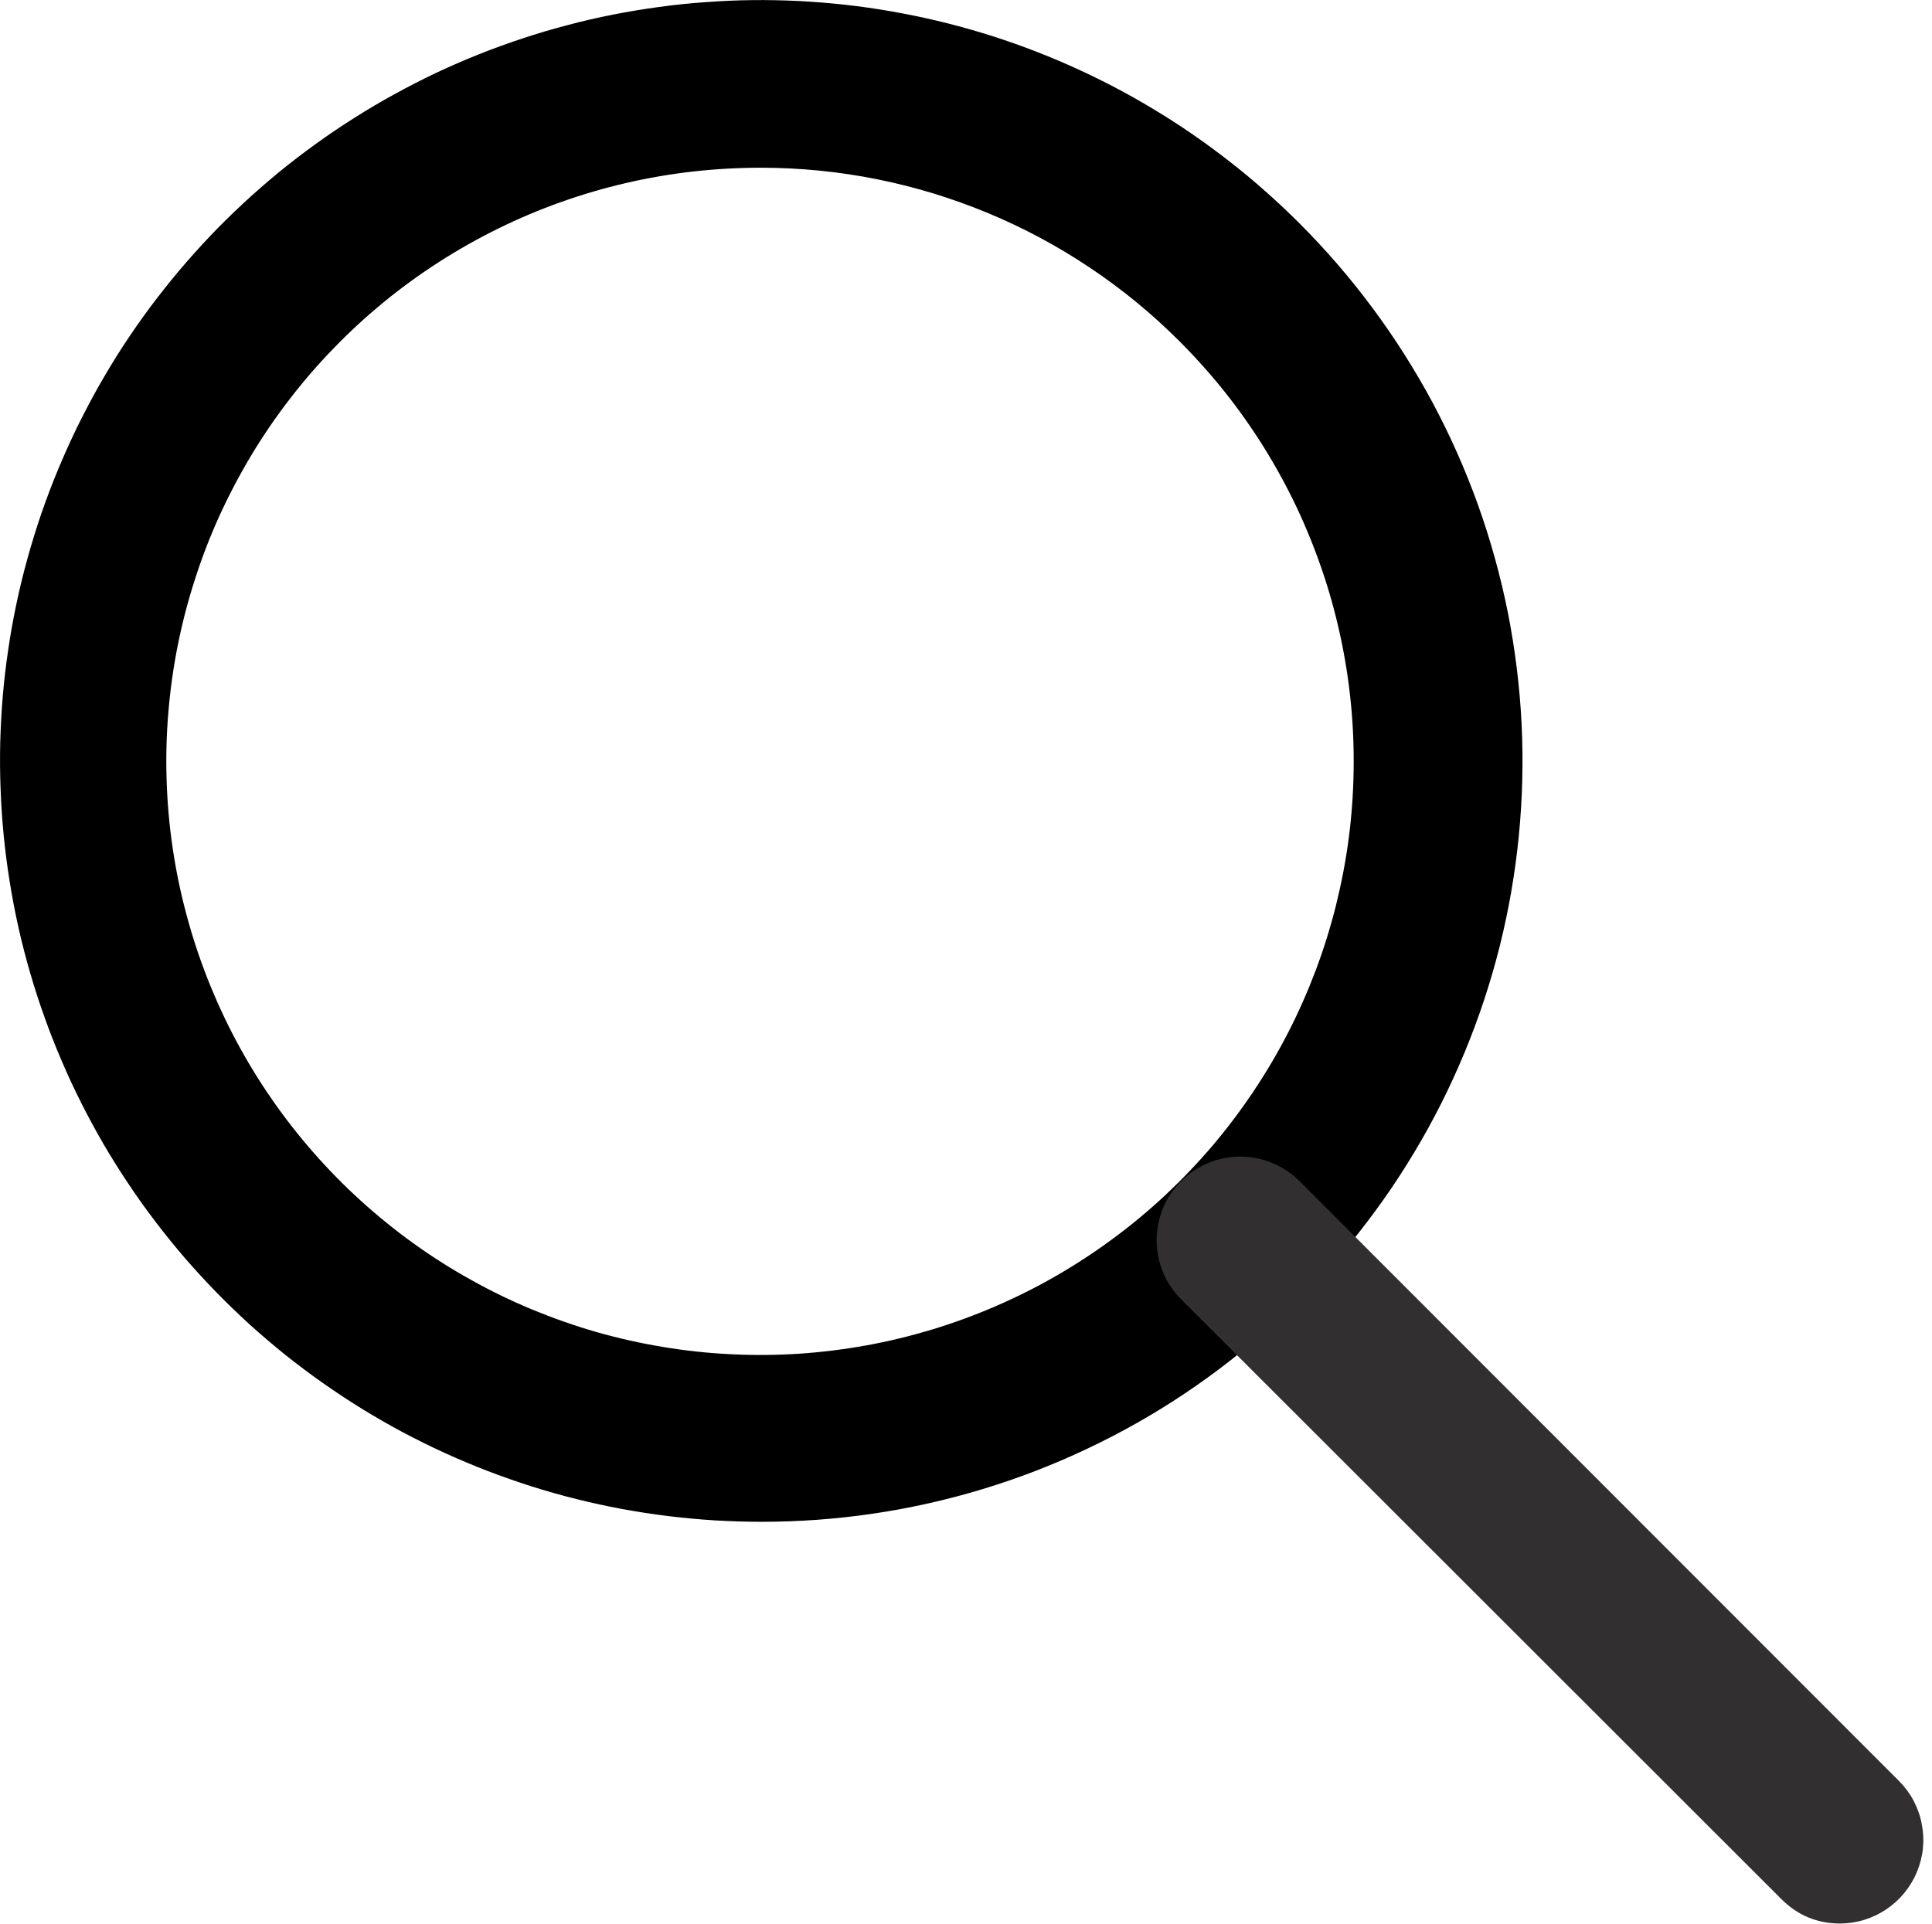
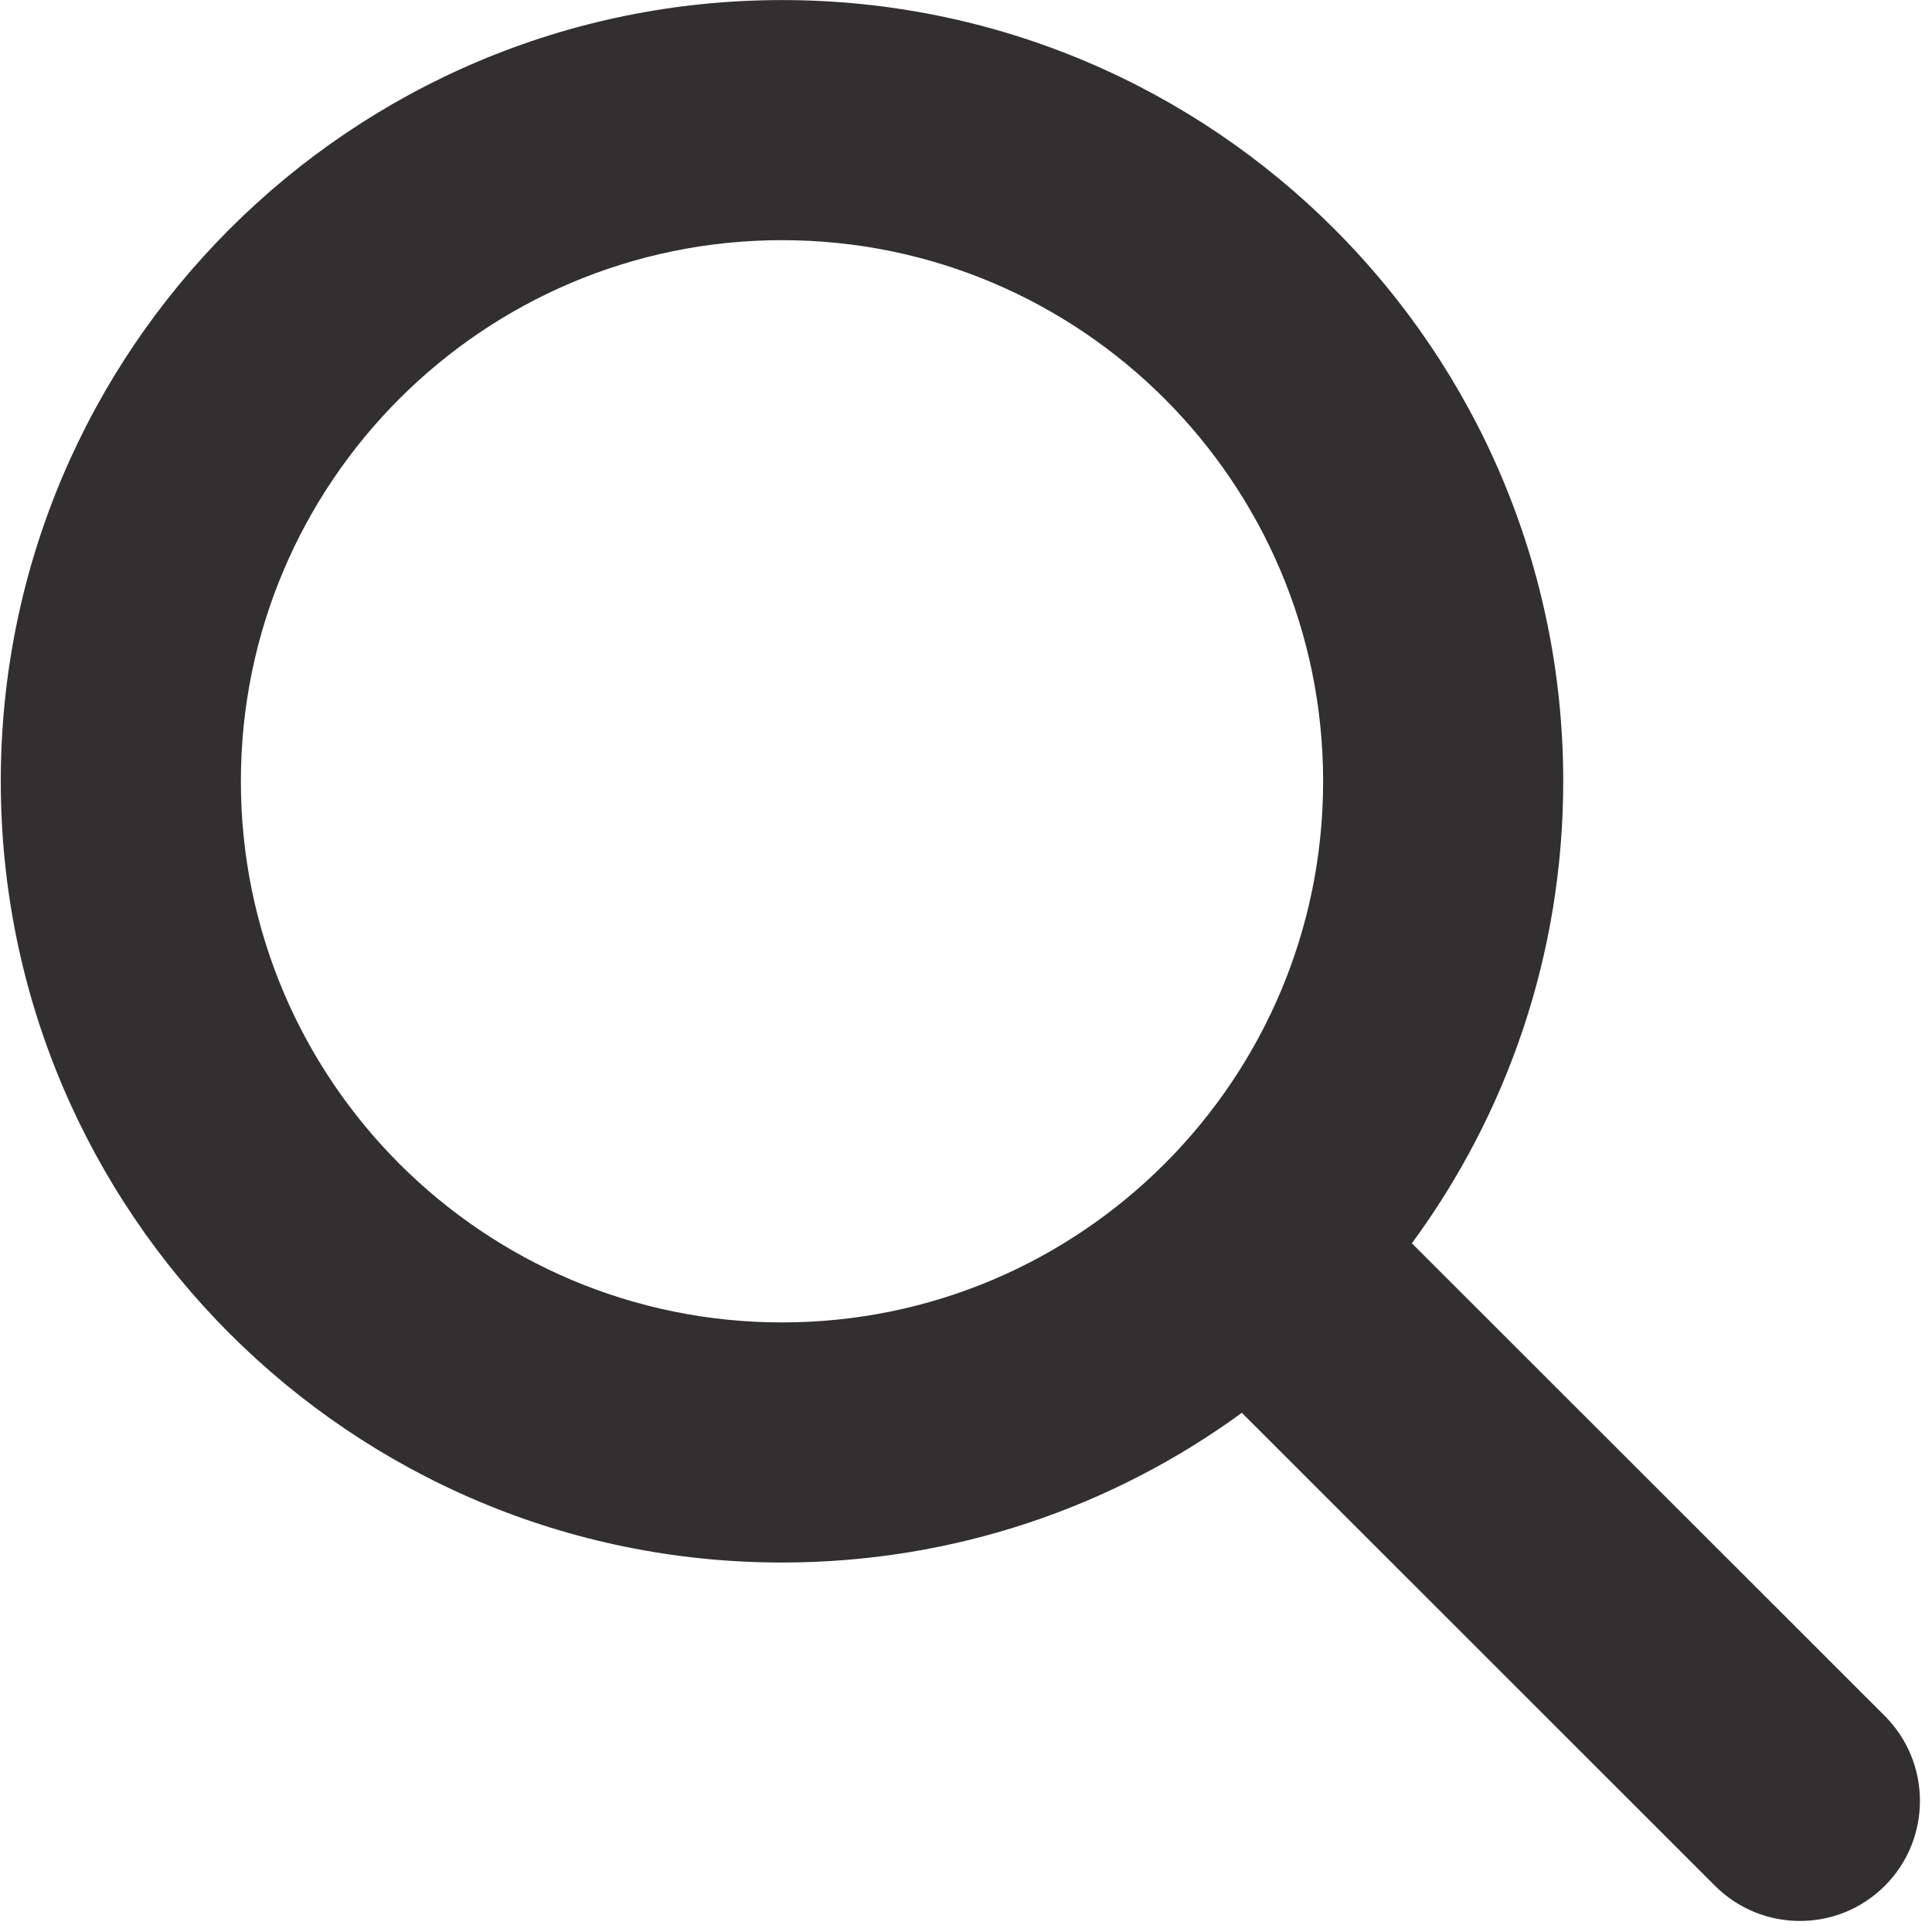
- <svg xmlns="http://www.w3.org/2000/svg" zoomAndPan="magnify" preserveAspectRatio="xMidYMid meet" version="1.0" viewBox="114.4 296.05 84.28 83.92">
+ <svg xmlns="http://www.w3.org/2000/svg" zoomAndPan="magnify" preserveAspectRatio="xMidYMid meet" version="1.0" viewBox="111.68 292.97 87 87">
  <defs>
-     <clipPath id="a818cec260">
-       <path d="M 164 346 L 198.68 346 L 198.68 379.973 L 164 379.973 Z M 164 346 " clip-rule="nonzero" />
+     <clipPath id="61f148aecc">
+       <path d="M 111.68 292.973 L 198.68 292.973 L 198.68 379.973 L 111.68 379.973 Z M 111.68 292.973 " clip-rule="nonzero" />
    </clipPath>
  </defs>
-   <path fill="#000000" d="M 147.613 362.445 C 146.934 362.445 146.254 362.422 145.574 362.383 C 144.898 362.34 144.223 362.277 143.547 362.195 C 142.875 362.113 142.203 362.008 141.535 361.887 C 140.867 361.762 140.203 361.617 139.543 361.453 C 138.883 361.289 138.23 361.102 137.582 360.898 C 136.938 360.691 136.297 360.469 135.66 360.223 C 135.027 359.98 134.402 359.715 133.785 359.434 C 133.164 359.152 132.559 358.848 131.957 358.531 C 131.359 358.211 130.77 357.871 130.191 357.516 C 129.613 357.16 129.047 356.785 128.492 356.395 C 127.934 356.004 127.391 355.594 126.859 355.172 C 126.332 354.746 125.812 354.305 125.309 353.852 C 124.809 353.395 124.316 352.922 123.844 352.438 C 123.367 351.949 122.91 351.449 122.465 350.938 C 122.023 350.422 121.594 349.895 121.184 349.355 C 120.77 348.812 120.375 348.262 120 347.695 C 119.621 347.133 119.262 346.555 118.918 345.969 C 118.578 345.383 118.254 344.785 117.949 344.18 C 117.641 343.57 117.355 342.957 117.09 342.332 C 116.82 341.707 116.57 341.074 116.344 340.434 C 116.113 339.797 115.906 339.148 115.715 338.496 C 115.527 337.844 115.355 337.188 115.207 336.523 C 115.059 335.859 114.93 335.195 114.824 334.523 C 114.715 333.852 114.629 333.18 114.562 332.504 C 114.496 331.828 114.449 331.148 114.426 330.473 C 114.398 329.793 114.395 329.113 114.41 328.434 C 114.43 327.754 114.465 327.078 114.523 326.398 C 114.582 325.723 114.66 325.047 114.762 324.375 C 114.859 323.703 114.98 323.035 115.121 322.371 C 115.262 321.707 115.422 321.047 115.605 320.395 C 115.785 319.738 115.988 319.09 116.207 318.445 C 116.43 317.805 116.668 317.168 116.93 316.543 C 117.191 315.914 117.469 315.297 117.766 314.684 C 118.066 314.074 118.383 313.473 118.715 312.883 C 119.051 312.293 119.402 311.711 119.773 311.141 C 120.145 310.574 120.531 310.016 120.938 309.469 C 121.344 308.926 121.766 308.391 122.203 307.871 C 122.641 307.352 123.094 306.848 123.559 306.355 C 124.027 305.863 124.512 305.387 125.012 304.922 C 125.508 304.461 126.02 304.016 126.543 303.582 C 127.07 303.152 127.609 302.738 128.16 302.34 C 128.711 301.941 129.273 301.562 129.848 301.199 C 130.422 300.836 131.004 300.488 131.602 300.164 C 132.195 299.836 132.801 299.527 133.414 299.234 C 134.027 298.945 134.652 298.676 135.281 298.422 C 135.914 298.172 136.551 297.938 137.195 297.727 C 137.84 297.512 138.492 297.32 139.148 297.148 C 139.805 296.973 140.469 296.82 141.133 296.688 C 141.801 296.559 142.469 296.445 143.145 296.355 C 143.816 296.262 144.492 296.191 145.168 296.145 C 145.848 296.094 146.527 296.062 147.203 296.055 C 147.883 296.047 148.562 296.062 149.242 296.094 C 149.922 296.129 150.598 296.184 151.273 296.258 C 151.949 296.332 152.621 296.43 153.289 296.547 C 153.957 296.664 154.625 296.801 155.285 296.957 C 155.945 297.113 156.602 297.293 157.25 297.488 C 157.902 297.688 158.543 297.902 159.18 298.141 C 159.816 298.379 160.445 298.633 161.066 298.91 C 161.688 299.188 162.301 299.48 162.902 299.793 C 163.504 300.105 164.098 300.438 164.68 300.789 C 165.262 301.137 165.836 301.504 166.395 301.891 C 166.953 302.273 167.5 302.676 168.035 303.094 C 168.574 303.512 169.094 303.945 169.602 304.398 C 170.113 304.848 170.605 305.312 171.086 305.793 C 172.242 306.949 173.305 308.18 174.277 309.492 C 175.25 310.801 176.121 312.176 176.895 313.617 C 177.664 315.055 178.324 316.543 178.875 318.078 C 179.426 319.617 179.859 321.188 180.18 322.785 C 180.496 324.387 180.695 326.004 180.777 327.633 C 180.855 329.266 180.816 330.891 180.656 332.516 C 180.496 334.141 180.219 335.746 179.824 337.328 C 179.426 338.914 178.914 340.461 178.289 341.969 C 177.664 343.477 176.934 344.93 176.094 346.328 C 175.254 347.73 174.316 349.059 173.281 350.32 C 172.242 351.582 171.121 352.762 169.91 353.859 C 168.699 354.953 167.418 355.957 166.059 356.863 C 164.703 357.77 163.285 358.57 161.809 359.266 C 160.332 359.965 158.812 360.551 157.25 361.023 C 155.688 361.496 154.098 361.852 152.484 362.09 C 150.867 362.328 149.246 362.445 147.613 362.445 Z M 147.613 303.367 C 146.621 303.367 145.633 303.422 144.648 303.531 C 143.668 303.641 142.691 303.809 141.727 304.031 C 140.762 304.254 139.812 304.531 138.879 304.863 C 137.945 305.195 137.035 305.578 136.145 306.016 C 135.258 306.453 134.395 306.938 133.562 307.473 C 132.727 308.008 131.926 308.59 131.16 309.215 C 130.395 309.844 129.664 310.512 128.977 311.223 C 128.285 311.934 127.637 312.68 127.035 313.465 C 126.43 314.25 125.871 315.066 125.363 315.914 C 124.852 316.766 124.391 317.641 123.98 318.539 C 123.57 319.441 123.211 320.363 122.91 321.309 C 122.605 322.25 122.355 323.207 122.16 324.176 C 121.965 325.148 121.828 326.129 121.746 327.113 C 121.66 328.102 121.637 329.09 121.668 330.082 C 121.699 331.07 121.785 332.055 121.93 333.035 C 122.074 334.016 122.273 334.984 122.531 335.941 C 122.785 336.898 123.094 337.836 123.457 338.758 C 123.82 339.68 124.234 340.578 124.699 341.453 C 125.164 342.324 125.68 343.172 126.242 343.984 C 126.805 344.801 127.414 345.582 128.066 346.324 C 128.719 347.07 129.41 347.777 130.145 348.441 C 130.879 349.109 131.648 349.73 132.453 350.309 C 133.258 350.887 134.09 351.414 134.957 351.895 C 135.82 352.379 136.711 352.809 137.625 353.188 C 138.543 353.566 139.477 353.895 140.426 354.168 C 141.379 354.438 142.344 354.656 143.32 354.816 C 144.297 354.98 145.281 355.086 146.27 355.133 C 147.262 355.184 148.25 355.176 149.238 355.113 C 150.227 355.047 151.207 354.926 152.184 354.75 C 153.156 354.574 154.117 354.34 155.066 354.055 C 156.012 353.766 156.941 353.426 157.852 353.031 C 158.758 352.637 159.645 352.195 160.5 351.699 C 161.359 351.203 162.184 350.66 162.98 350.07 C 163.777 349.48 164.535 348.848 165.258 348.172 C 165.98 347.492 166.664 346.777 167.305 346.023 C 167.945 345.266 168.539 344.477 169.09 343.652 C 169.641 342.828 170.141 341.977 170.594 341.098 C 171.047 340.215 171.445 339.312 171.797 338.383 C 172.145 337.457 172.438 336.512 172.68 335.551 C 172.918 334.59 173.105 333.621 173.234 332.637 C 173.363 331.656 173.434 330.668 173.449 329.68 C 173.465 328.688 173.426 327.699 173.328 326.715 C 173.23 325.73 173.078 324.754 172.867 323.785 C 172.656 322.816 172.395 321.863 172.074 320.926 C 171.754 319.988 171.383 319.074 170.961 318.176 C 170.535 317.281 170.062 316.414 169.539 315.574 C 169.016 314.734 168.445 313.926 167.828 313.148 C 167.211 312.375 166.551 311.637 165.852 310.938 C 164.652 309.738 163.352 308.668 161.941 307.727 C 160.535 306.785 159.047 305.988 157.484 305.34 C 155.918 304.691 154.305 304.199 152.645 303.867 C 150.984 303.535 149.305 303.371 147.613 303.367 Z M 147.613 303.367 " fill-opacity="1" fill-rule="nonzero" />
-   <g clip-path="url(#a818cec260)">
-     <path fill="#312f2f" d="M 194.668 379.973 C 193.664 379.969 192.805 379.609 192.098 378.895 L 165.926 352.742 C 165.582 352.398 165.316 352.004 165.133 351.559 C 164.949 351.109 164.855 350.645 164.855 350.16 C 164.855 349.676 164.949 349.211 165.133 348.762 C 165.316 348.316 165.582 347.922 165.926 347.578 C 166.266 347.238 166.66 346.973 167.109 346.789 C 167.555 346.602 168.02 346.512 168.504 346.512 C 168.988 346.512 169.453 346.602 169.902 346.789 C 170.348 346.973 170.742 347.238 171.086 347.578 L 197.242 373.754 C 197.492 374.008 197.707 374.293 197.875 374.609 C 198.043 374.93 198.164 375.262 198.23 375.617 C 198.301 375.969 198.32 376.324 198.285 376.684 C 198.25 377.039 198.16 377.387 198.023 377.719 C 197.887 378.051 197.703 378.355 197.477 378.633 C 197.25 378.91 196.984 379.152 196.688 379.352 C 196.391 379.551 196.066 379.707 195.723 379.812 C 195.379 379.918 195.027 379.969 194.668 379.973 Z M 194.668 379.973 " fill-opacity="1" fill-rule="nonzero" />
+   <g clip-path="url(#61f148aecc)">
+     <path fill="#312f2f" d="M 167.602 356.59 L 188.91 377.891 C 191.02 380 194.445 380 196.555 377.891 C 198.664 375.781 198.664 372.355 196.555 370.242 L 175.258 348.957 C 179.543 343.129 182.074 335.934 182.074 328.152 C 182.074 308.734 166.312 292.973 146.895 292.973 C 127.477 292.973 111.715 308.734 111.715 328.152 C 111.715 347.57 127.477 363.332 146.895 363.332 C 154.633 363.332 161.789 360.832 167.602 356.59 Z M 146.895 303.785 C 160.344 303.785 171.262 314.703 171.262 328.152 C 171.262 341.602 160.344 352.52 146.895 352.52 C 133.445 352.52 122.527 341.602 122.527 328.152 C 122.527 314.703 133.445 303.785 146.895 303.785 Z M 146.895 303.785 " fill-opacity="1" fill-rule="evenodd" />
  </g>
</svg>
